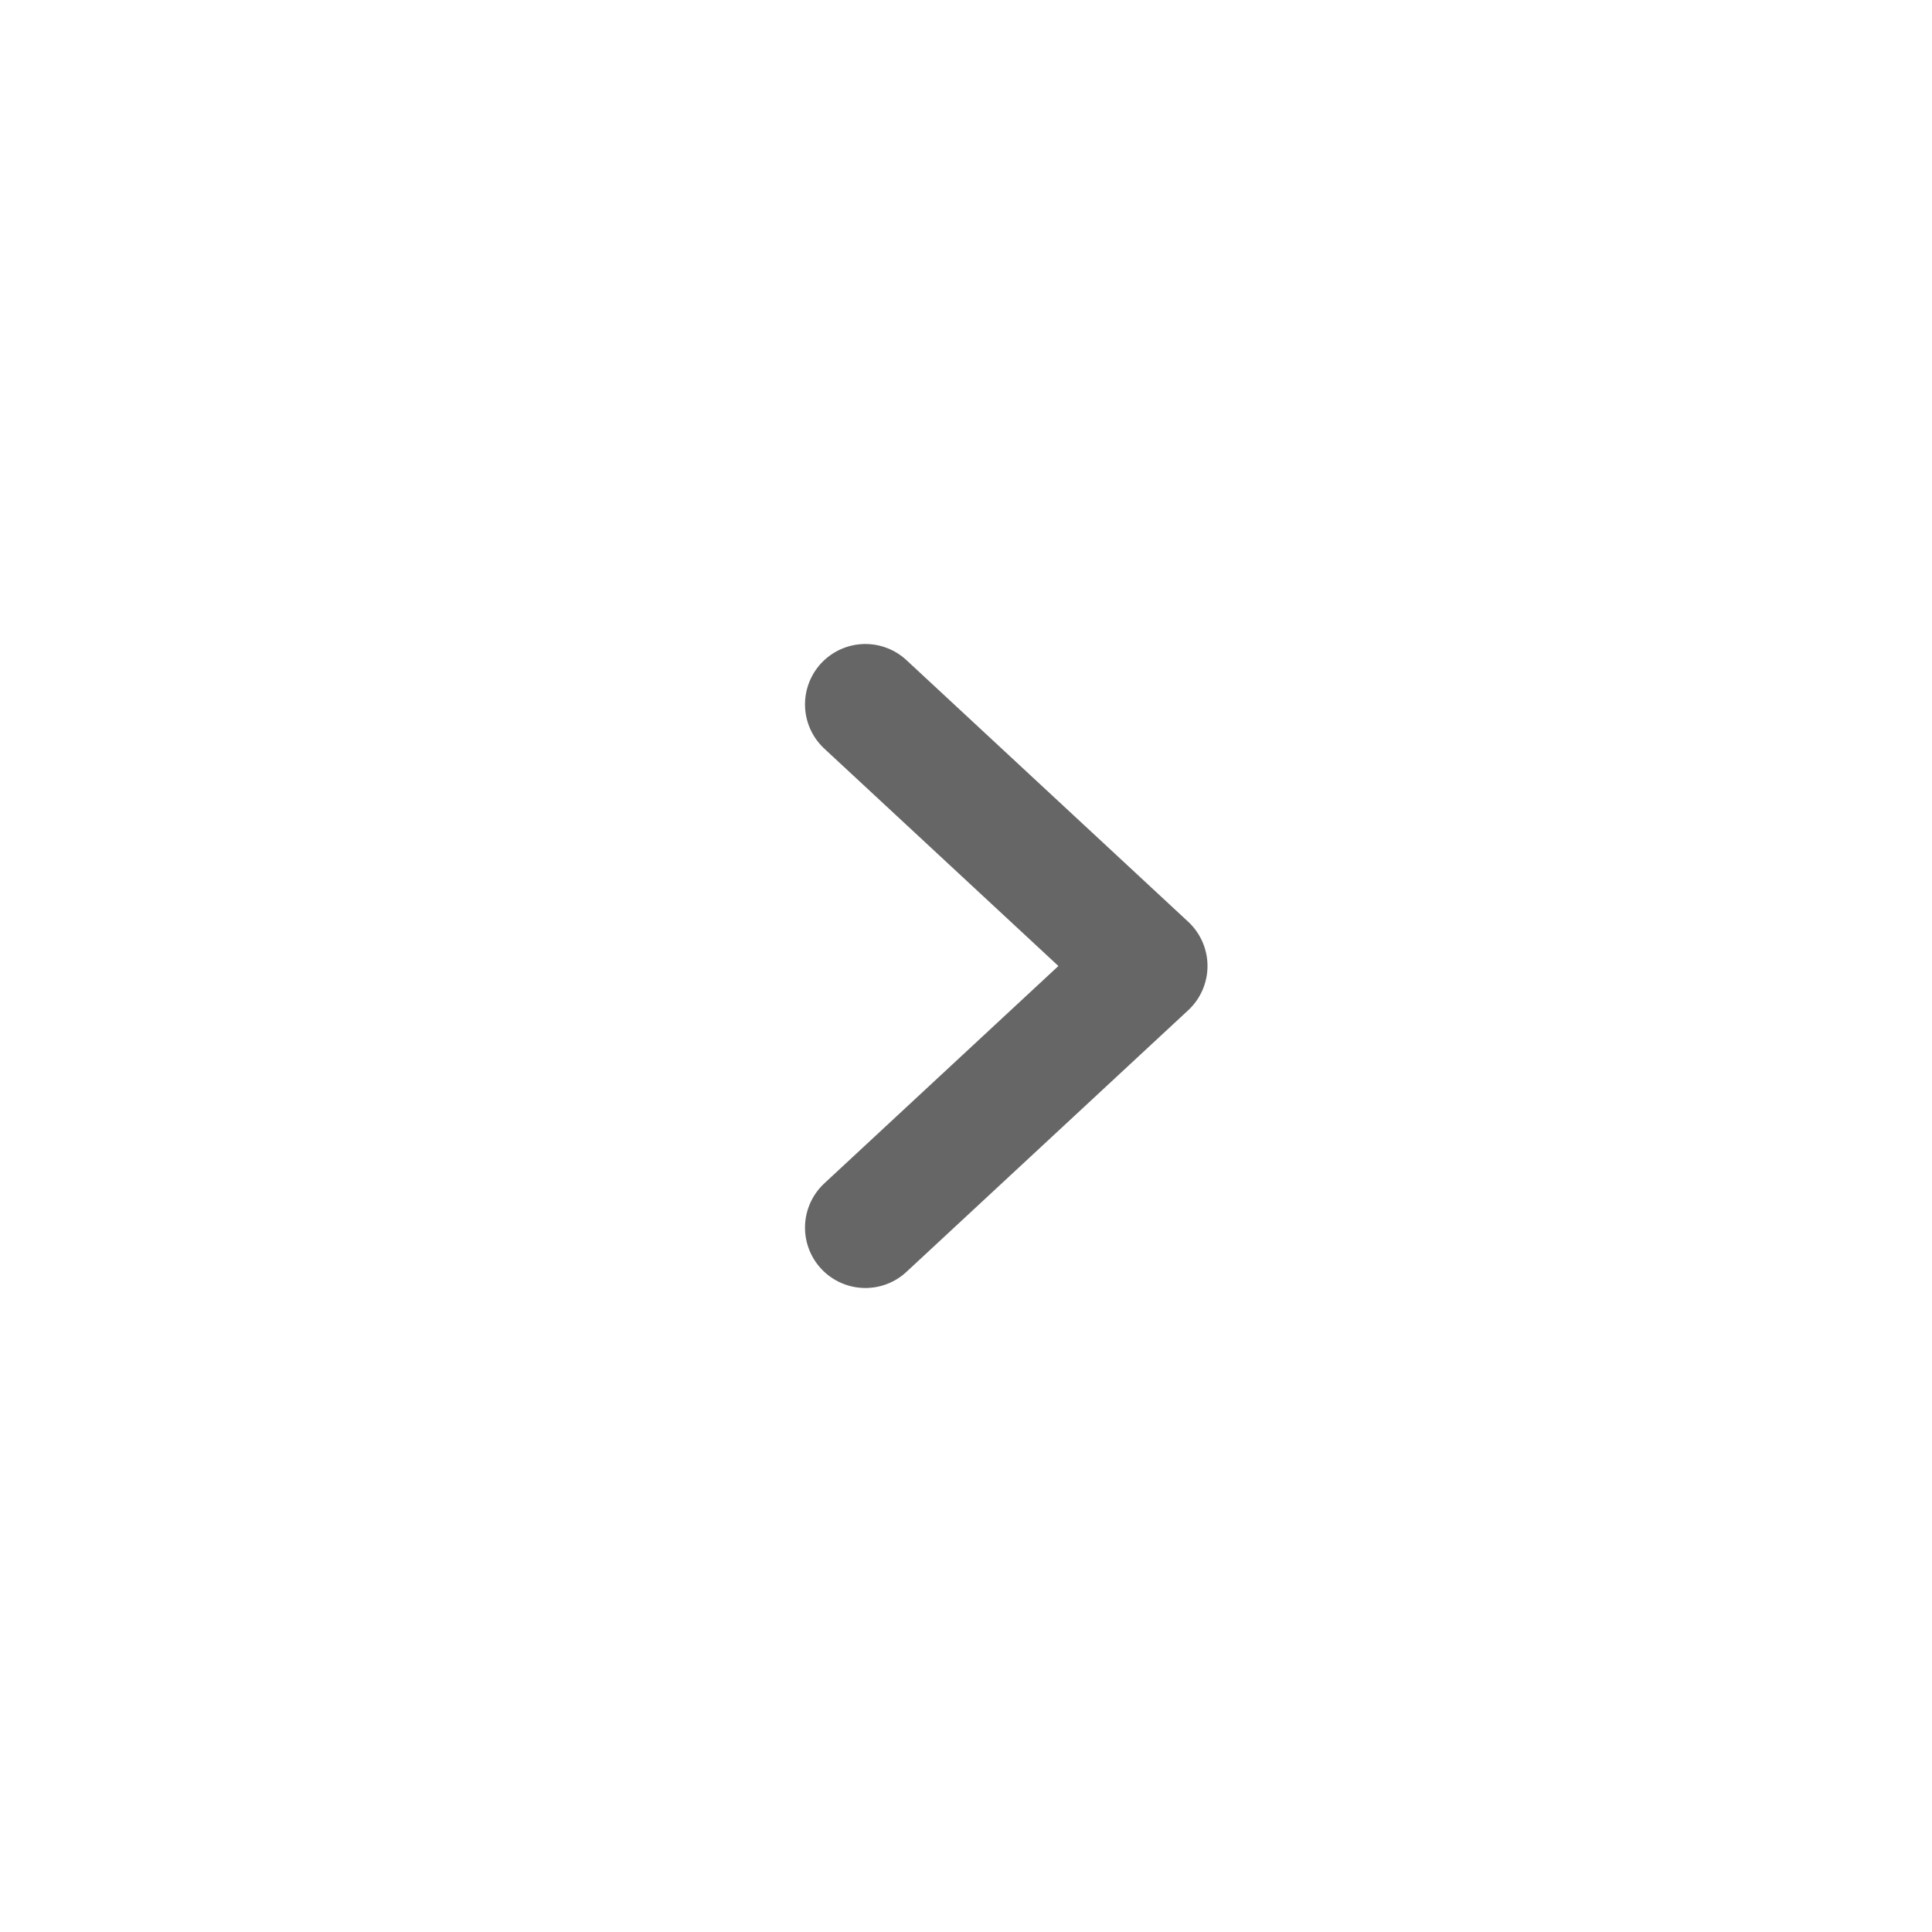
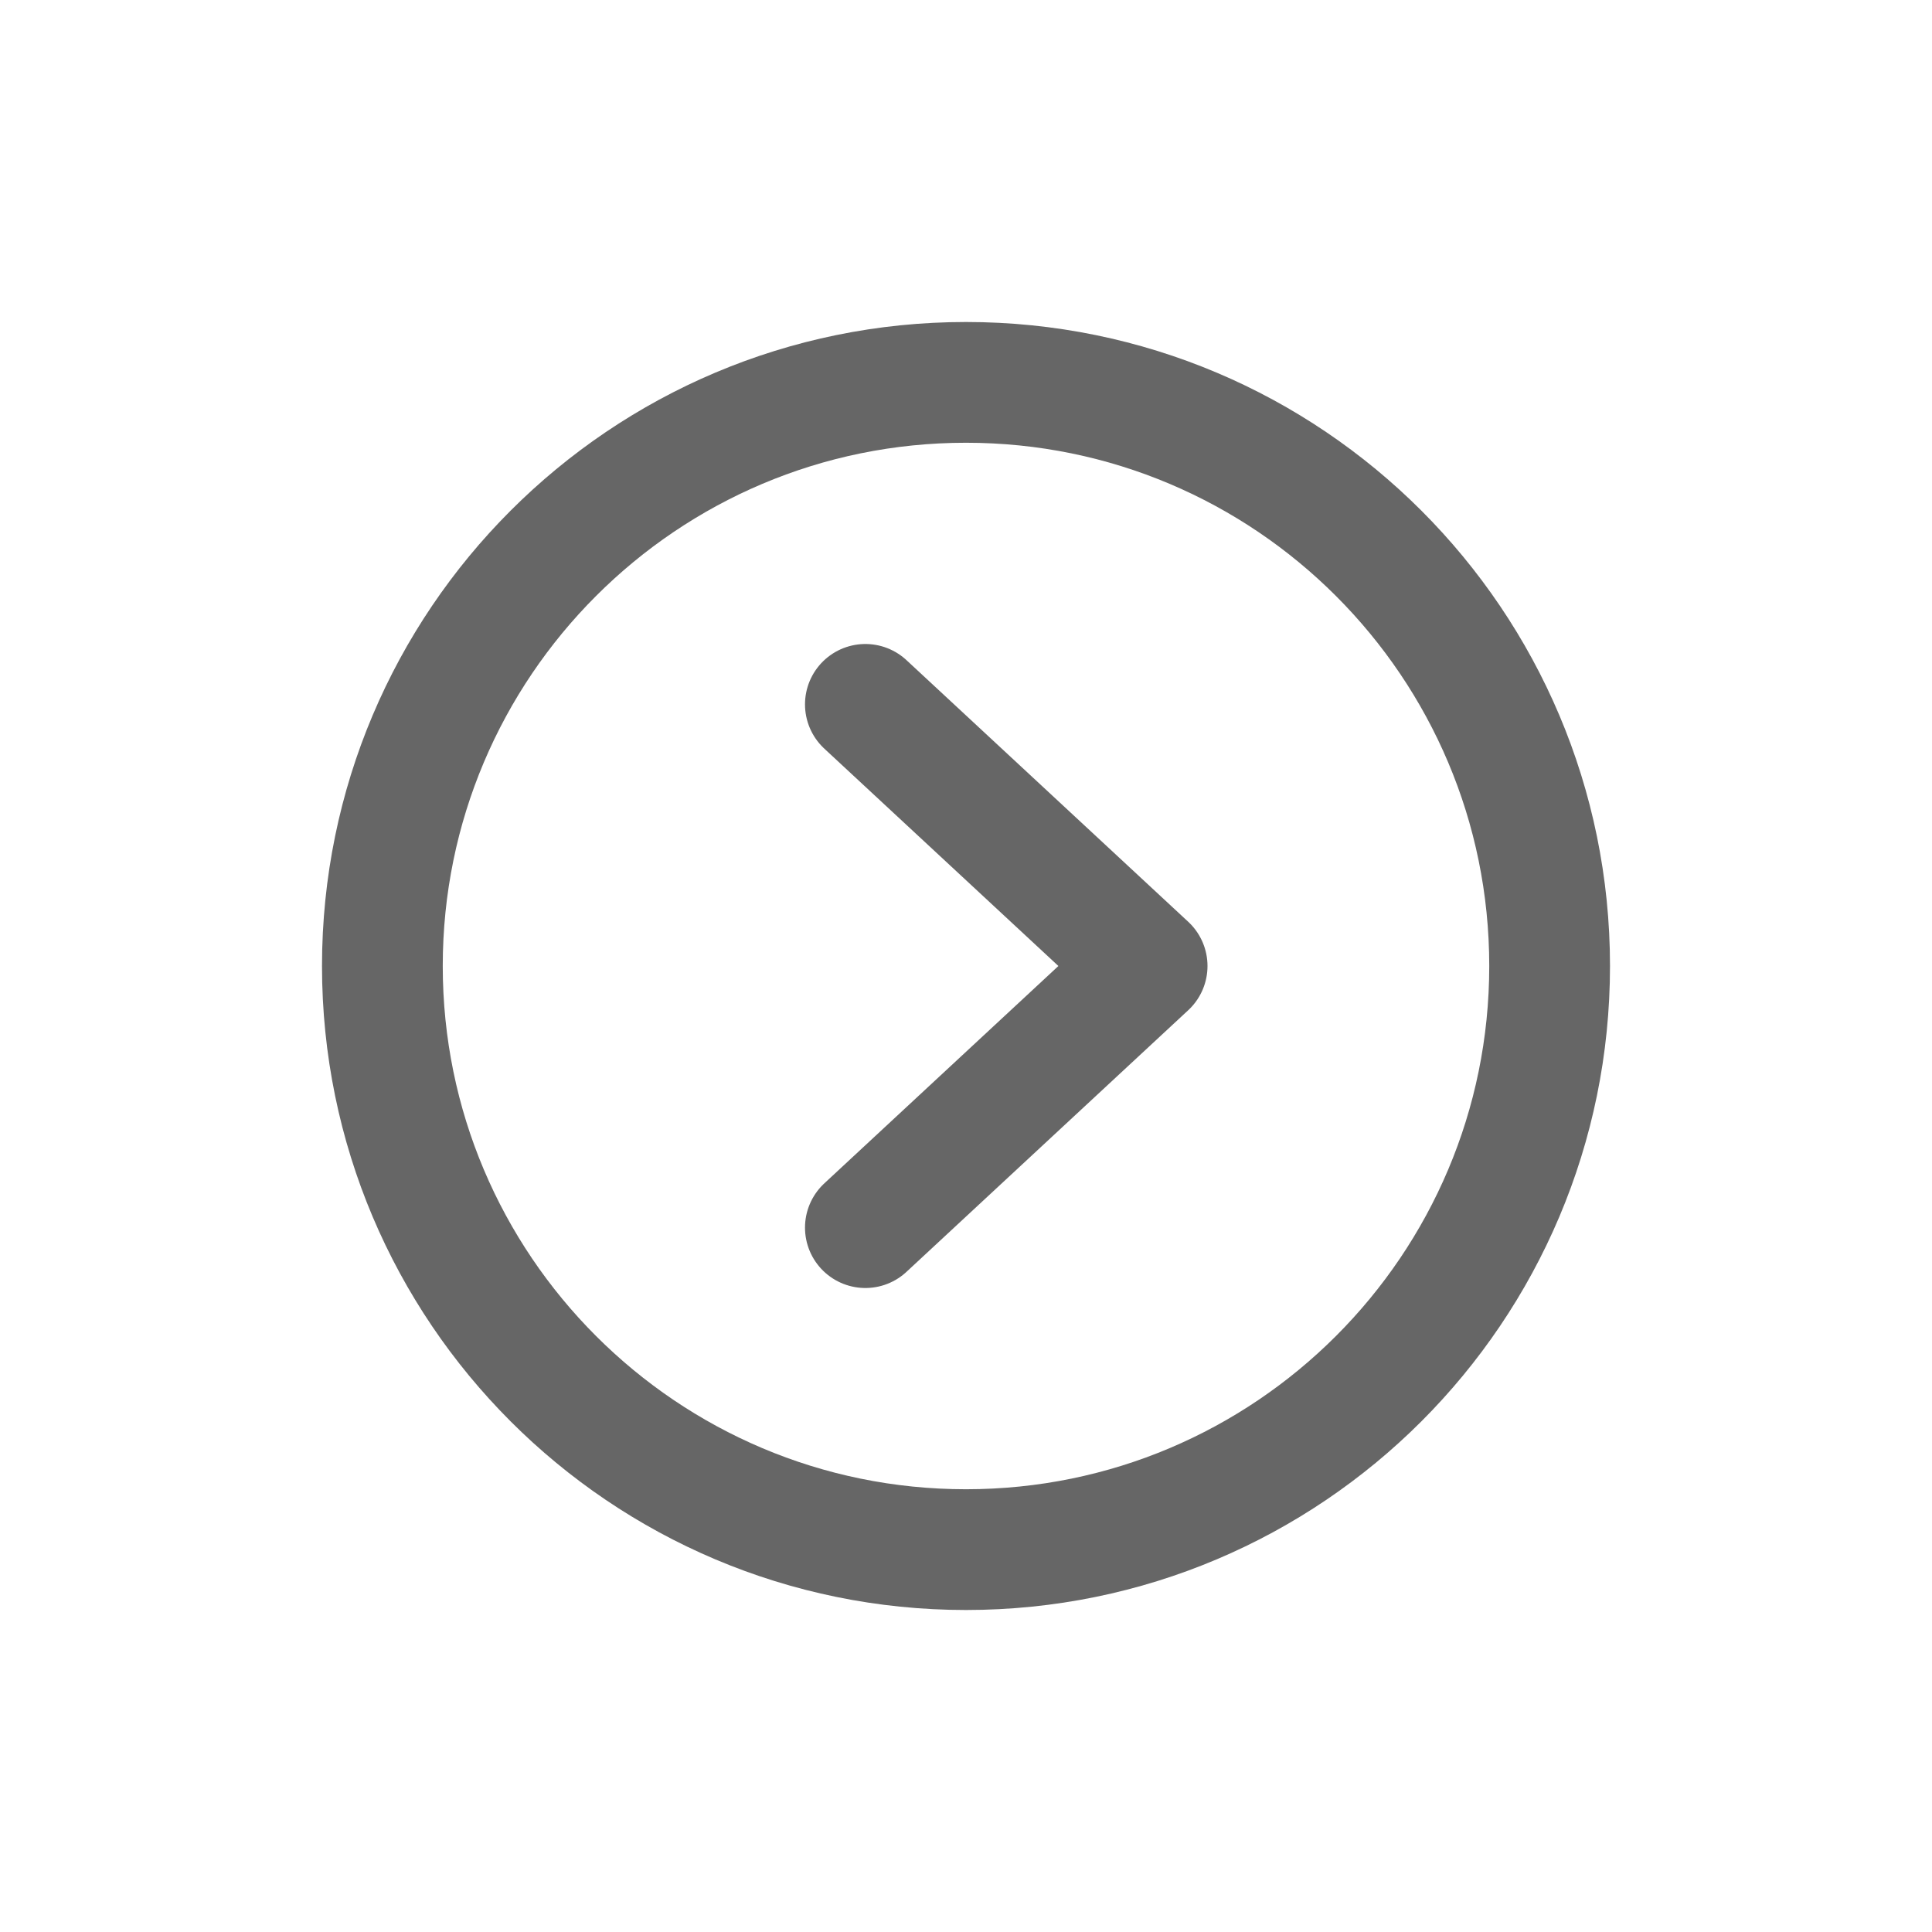
<svg xmlns="http://www.w3.org/2000/svg" width="24" height="24" fill="none" viewBox="0 0 24 24" version="1.1" id="svg4">
  <defs id="defs8" />
  <path stroke="currentColor" stroke-linecap="round" stroke-linejoin="round" stroke-width="1.5" d="M10.75 8.75L14.25 12L10.75 15.25" id="path2" style="stroke:#666666;stroke-opacity:1" />
+   <path stroke="currentColor" stroke-linecap="round" stroke-linejoin="round" stroke-width="1.5" d="M 4.75,12 C 4.75,7.996 7.996,4.75 12,4.75 v 0 c 4.004,0 7.25,3.246 7.25,7.25 v 0 c 0,4.004 -3.246,7.25 -7.25,7.25 v 0 C 7.996,19.25 4.75,16.004 4.75,12 Z" id="path2-3" style="stroke:#666666;stroke-opacity:1" />
</svg>
